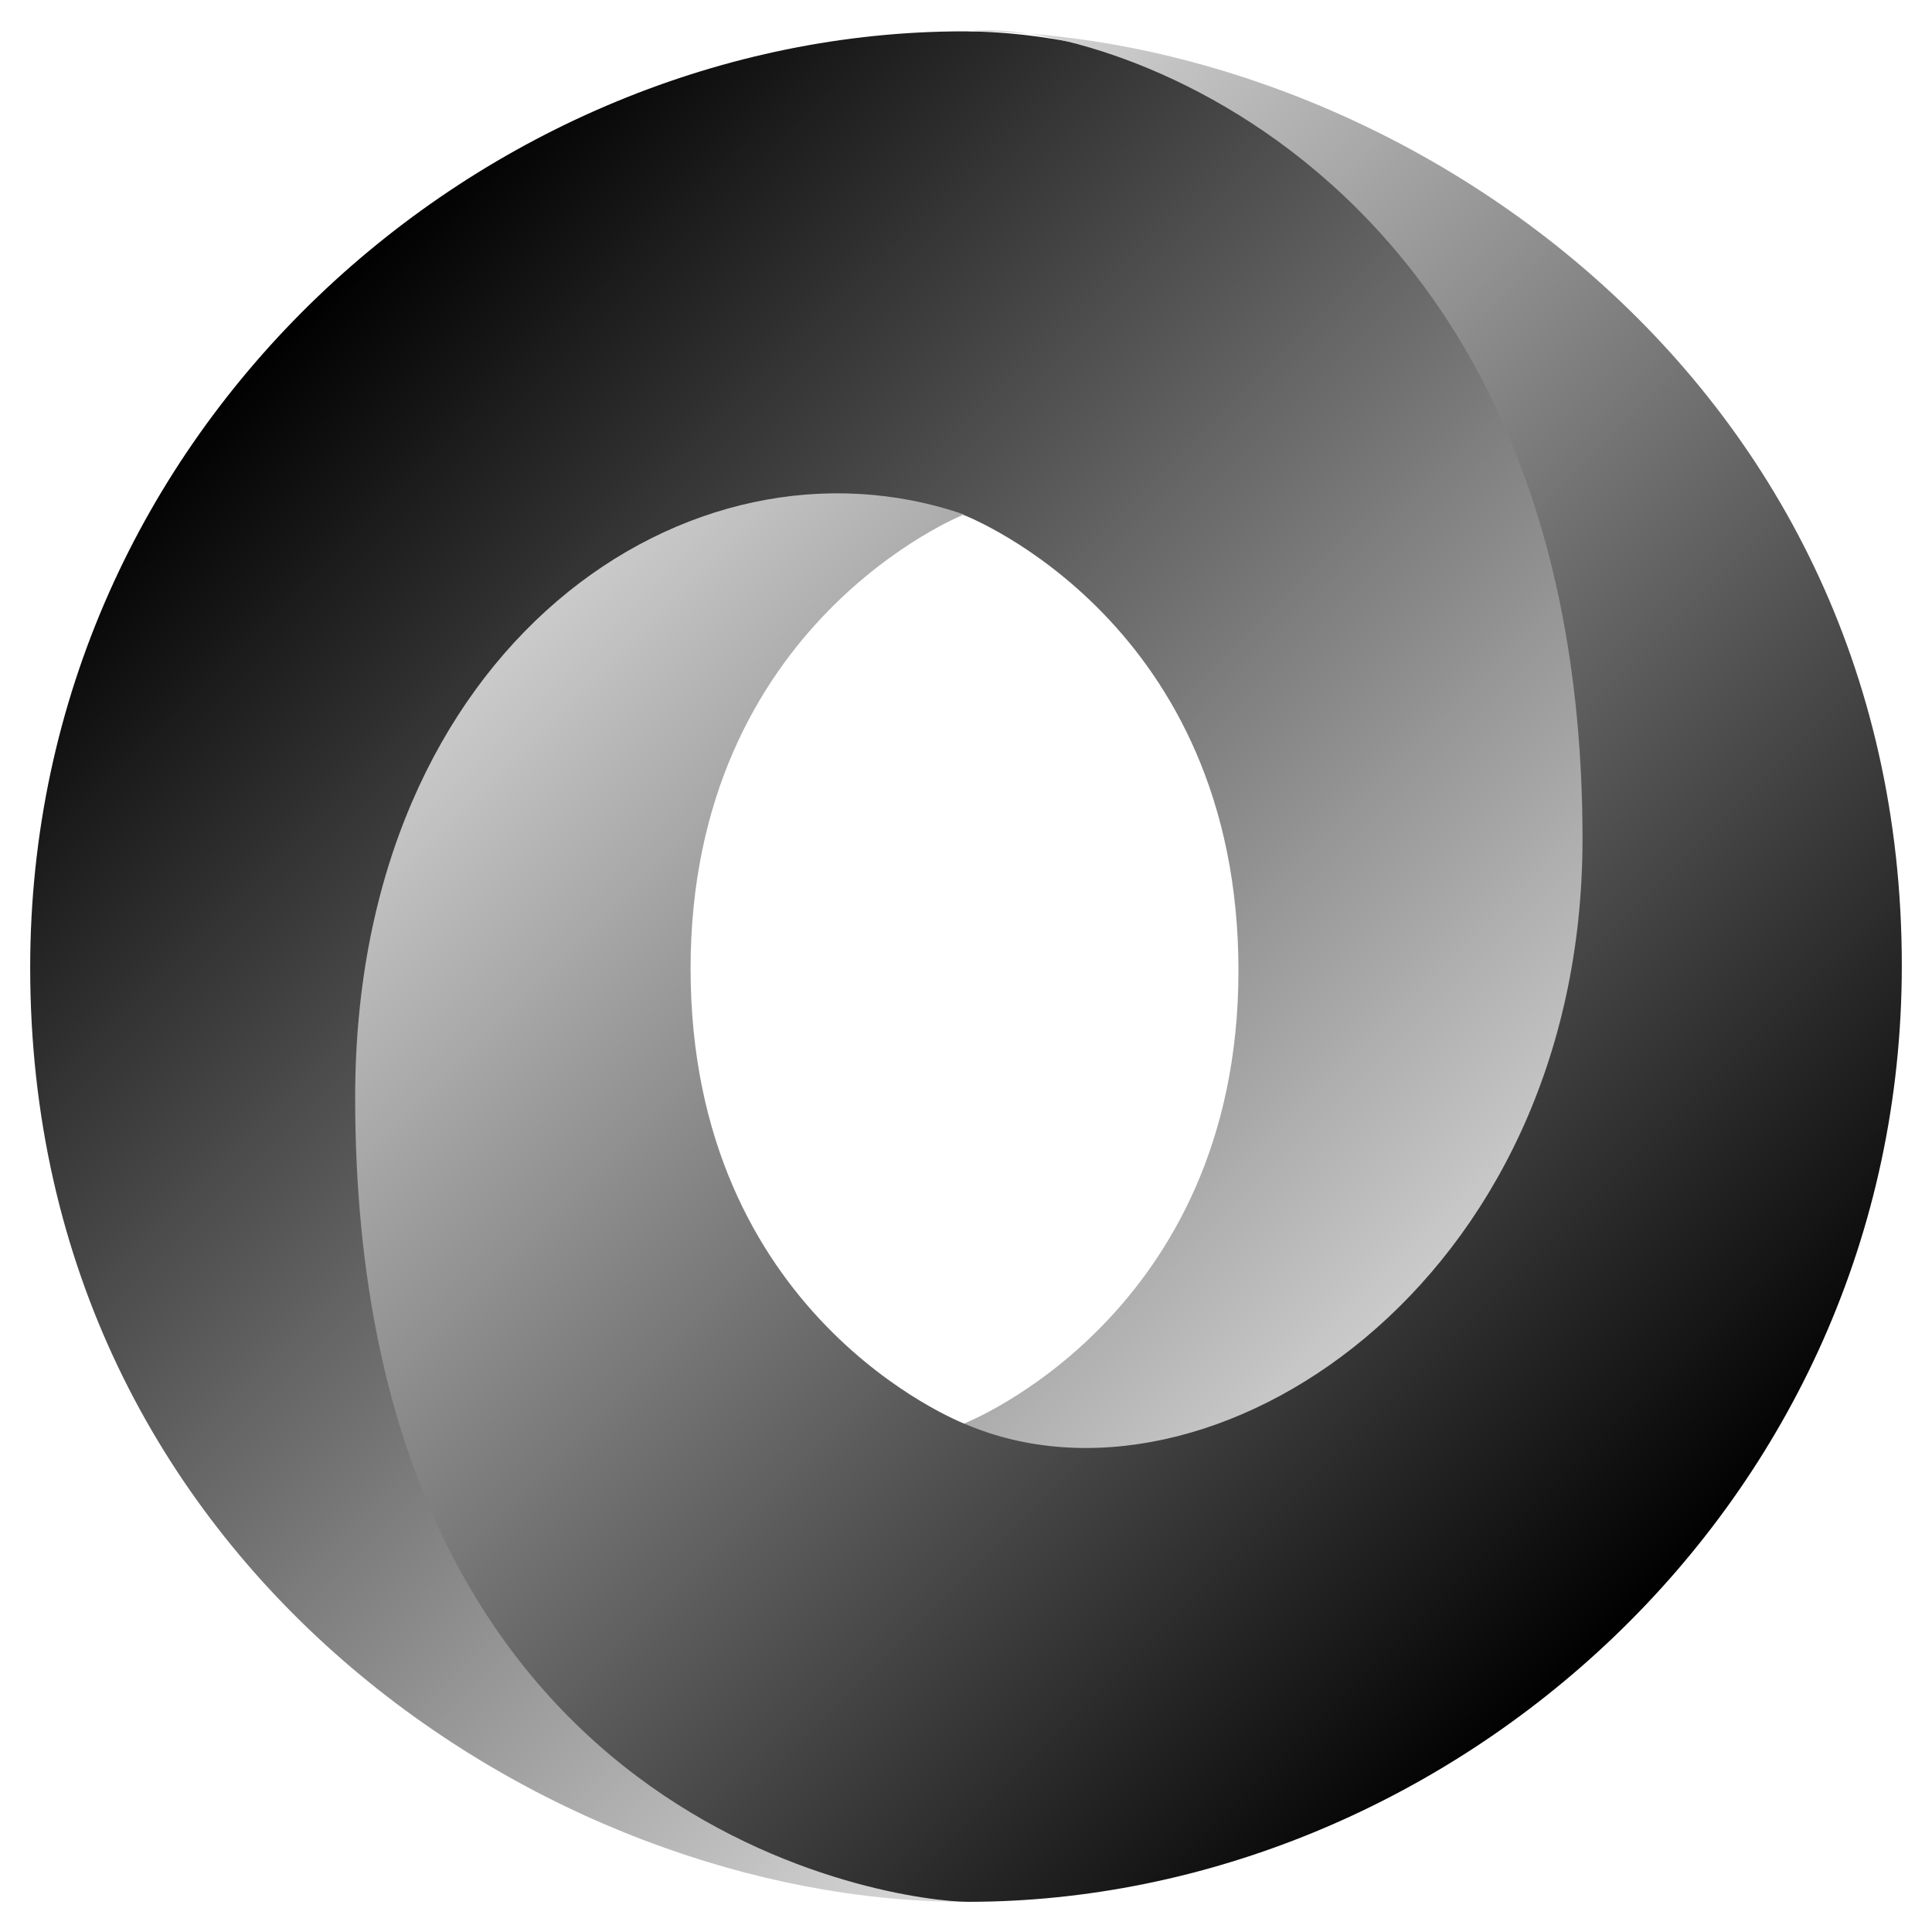
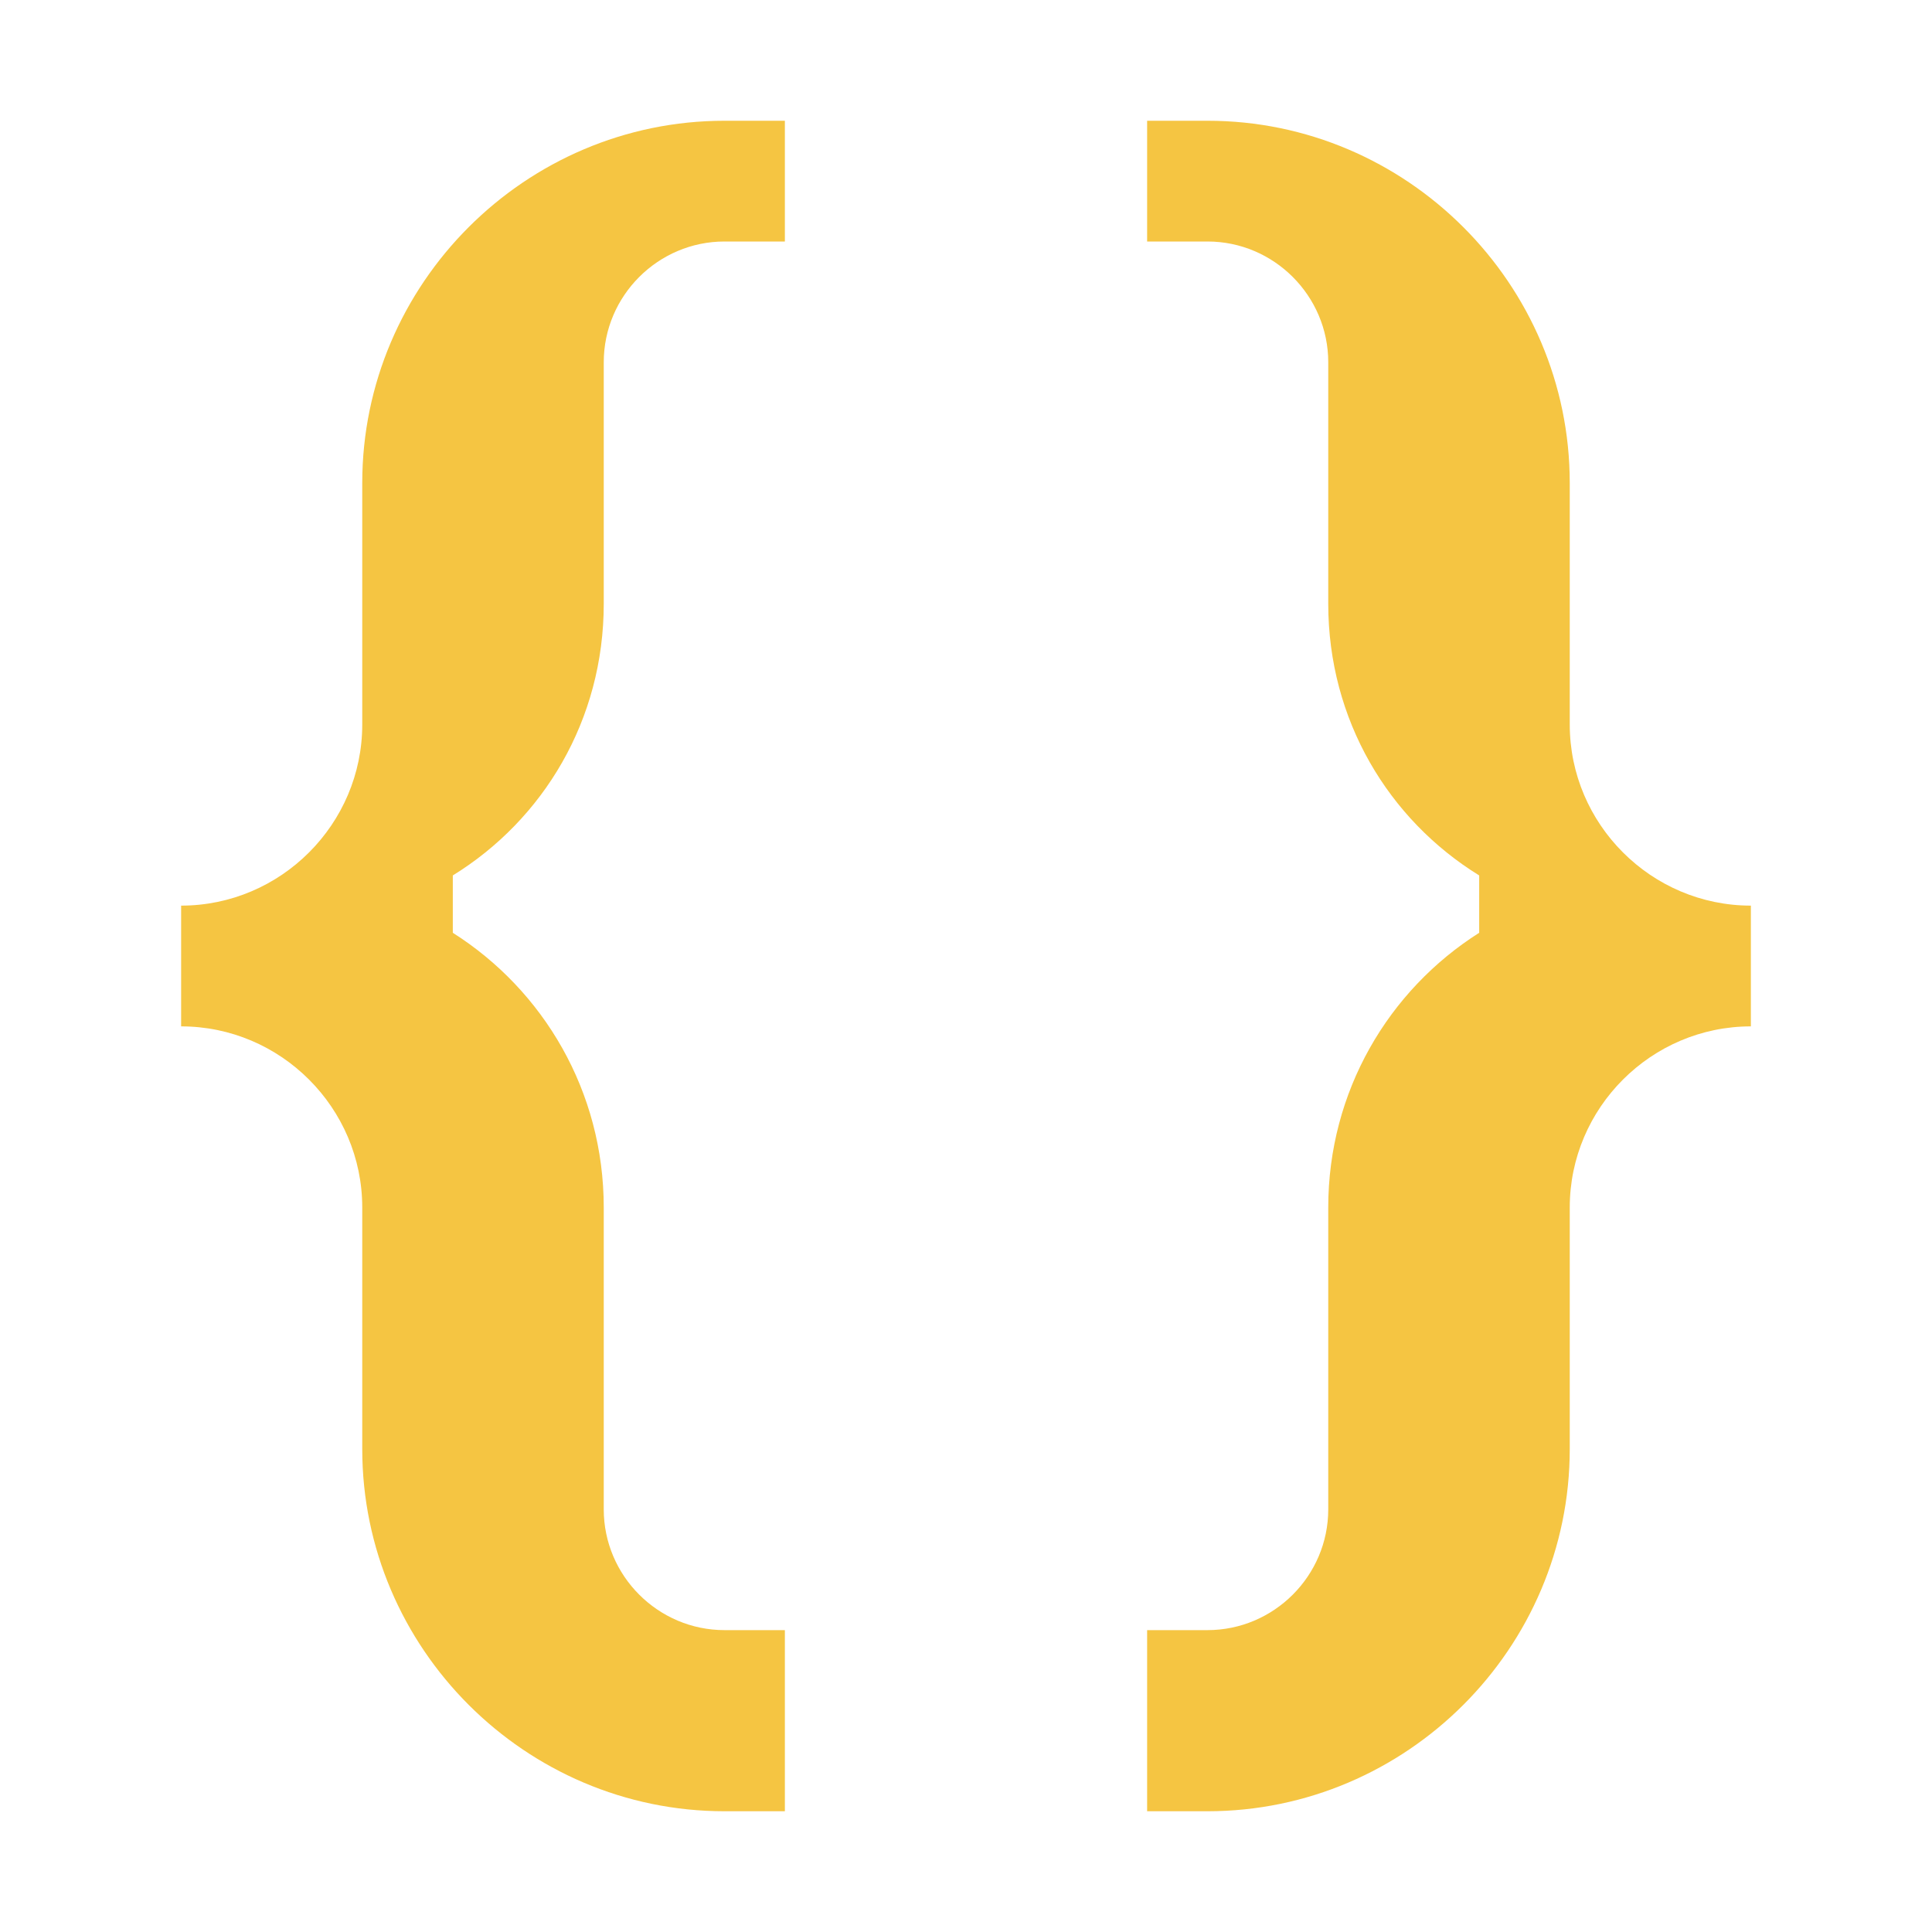
<svg xmlns="http://www.w3.org/2000/svg" viewBox="0 0 128 128">
-   <linearGradient id="a" x1="-670.564" x2="-583.105" y1="-280.831" y2="-368.306" gradientTransform="matrix(.9988 0 0 -.9987 689.011 -259.008)" gradientUnits="userSpaceOnUse">
-     <stop offset="0" />
-     <stop offset="1" stop-color="#fff" />
-   </linearGradient>
-   <path fill="url(#a)" fill-rule="evenodd" d="M63.895 94.303c27.433 37.398 54.281-10.438 54.241-39.205-.046-34.012-34.518-53.021-54.263-53.021C32.182 2.077 2 28.269 2 64.105 2 103.937 36.596 126 63.873 126c-6.172-.889-26.742-5.296-27.019-52.674-.186-32.044 10.453-44.846 26.974-39.214.37.137 18.223 7.18 18.223 30.187 0 22.908-18.156 30.004-18.156 30.004z" clip-rule="evenodd" />
-   <linearGradient id="b" x1="-579.148" x2="-666.607" y1="-364.34" y2="-276.873" gradientTransform="matrix(.9988 0 0 -.9987 689.011 -259.008)" gradientUnits="userSpaceOnUse">
-     <stop offset="0" />
-     <stop offset="1" stop-color="#fff" />
-   </linearGradient>
-   <path fill="url(#b)" fill-rule="evenodd" d="M63.863 34.086C45.736 27.838 23.53 42.778 23.53 72.703 23.53 121.565 59.739 126 64.128 126 95.818 126 126 99.808 126 63.972 126 24.14 91.404 2.077 64.127 2.077c7.555-1.046 40.719 8.176 40.719 53.504 0 29.559-24.764 45.651-40.87 38.776-.37-.137-18.223-7.18-18.223-30.187 0-22.91 18.11-30.085 18.11-30.084z" clip-rule="evenodd" />
+   <path fill="#F5C542" d="M48 8c-13.2 0-24 10.8-24 24v16c0 6.6-5.4 12-12 12v8c6.6 0 12 5.4 12 12v16c0 13.2 10.8 24 24 24h4V108h-4c-4.4 0-8-3.6-8-8V80c0-7.7-4-14.4-10-18.2V58c6-3.7 10-10.3 10-18V24c0-4.4 3.6-8 8-8h4V8h-4z" />
+   <path fill="#F5C542" d="M80 8c13.2 0 24 10.8 24 24v16c0 6.6 5.4 12 12 12v8c-6.6 0-12 5.4-12 12v16c0 13.2-10.8 24-24 24h-4V108h4c4.4 0 8-3.6 8-8V80c0-7.7 4-14.4 10-18.2V58c-6-3.7-10-10.3-10-18V24c0-4.4-3.6-8-8-8h-4V8h4z" />
</svg>
